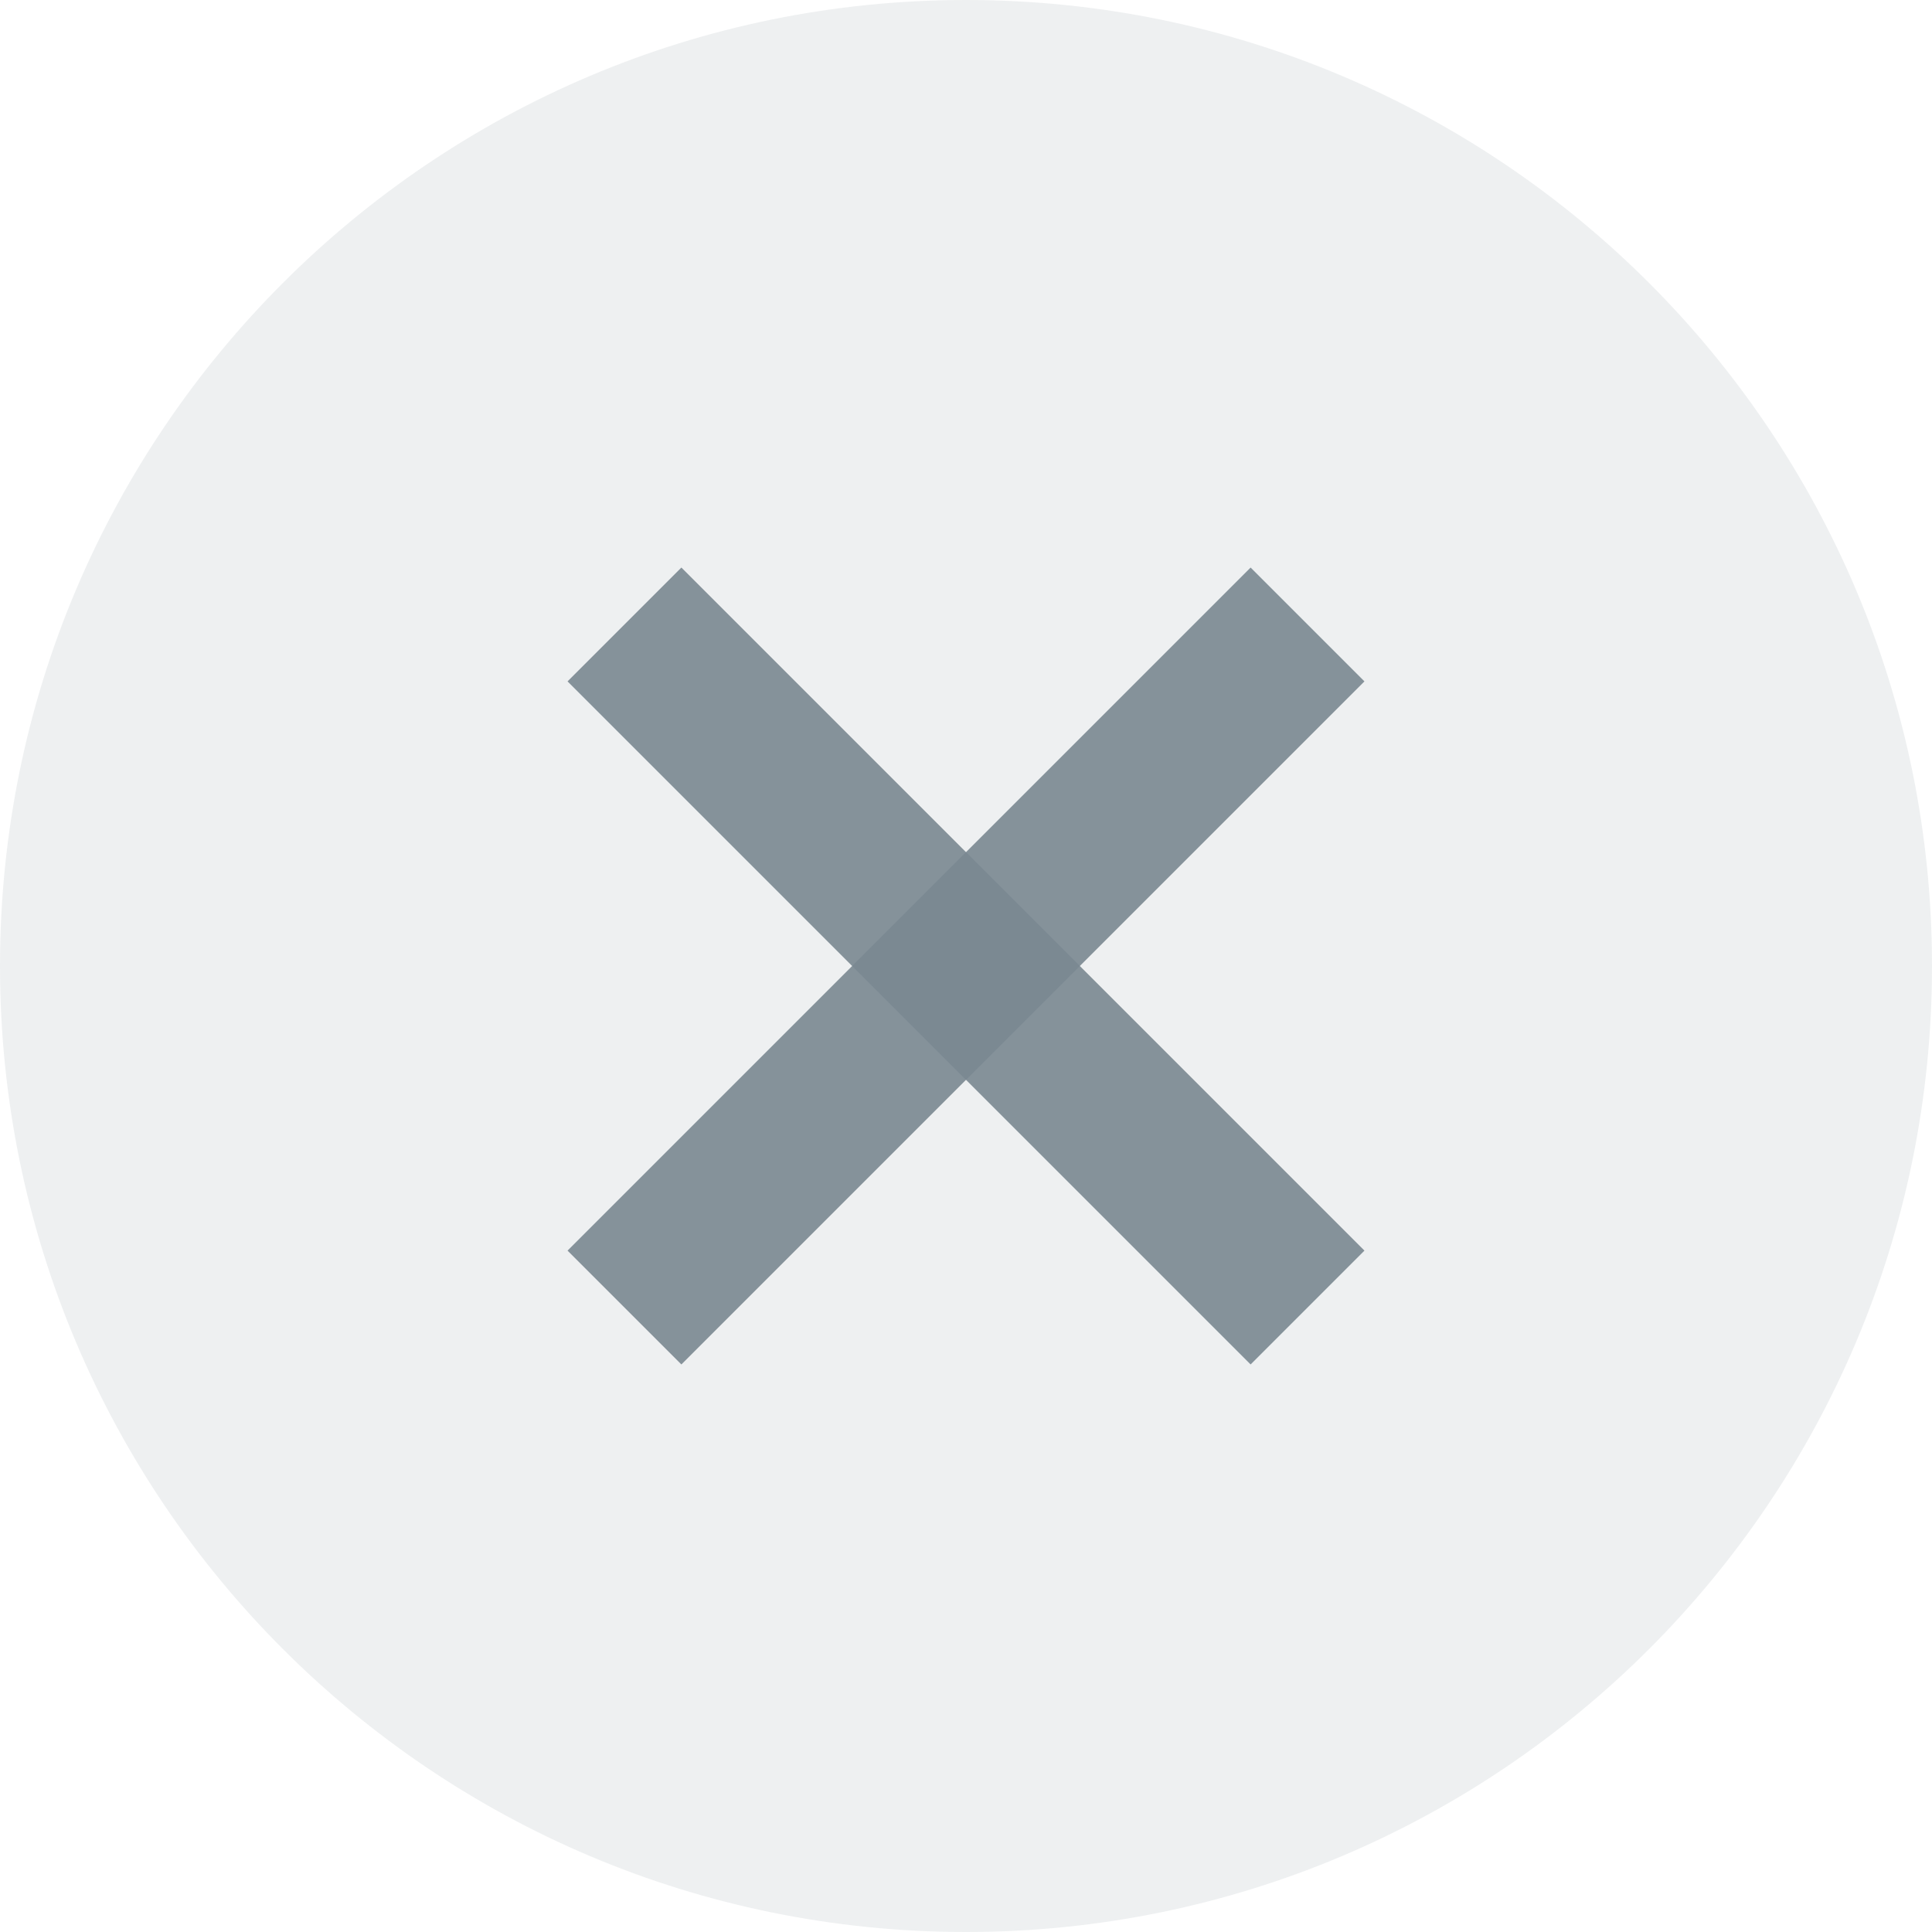
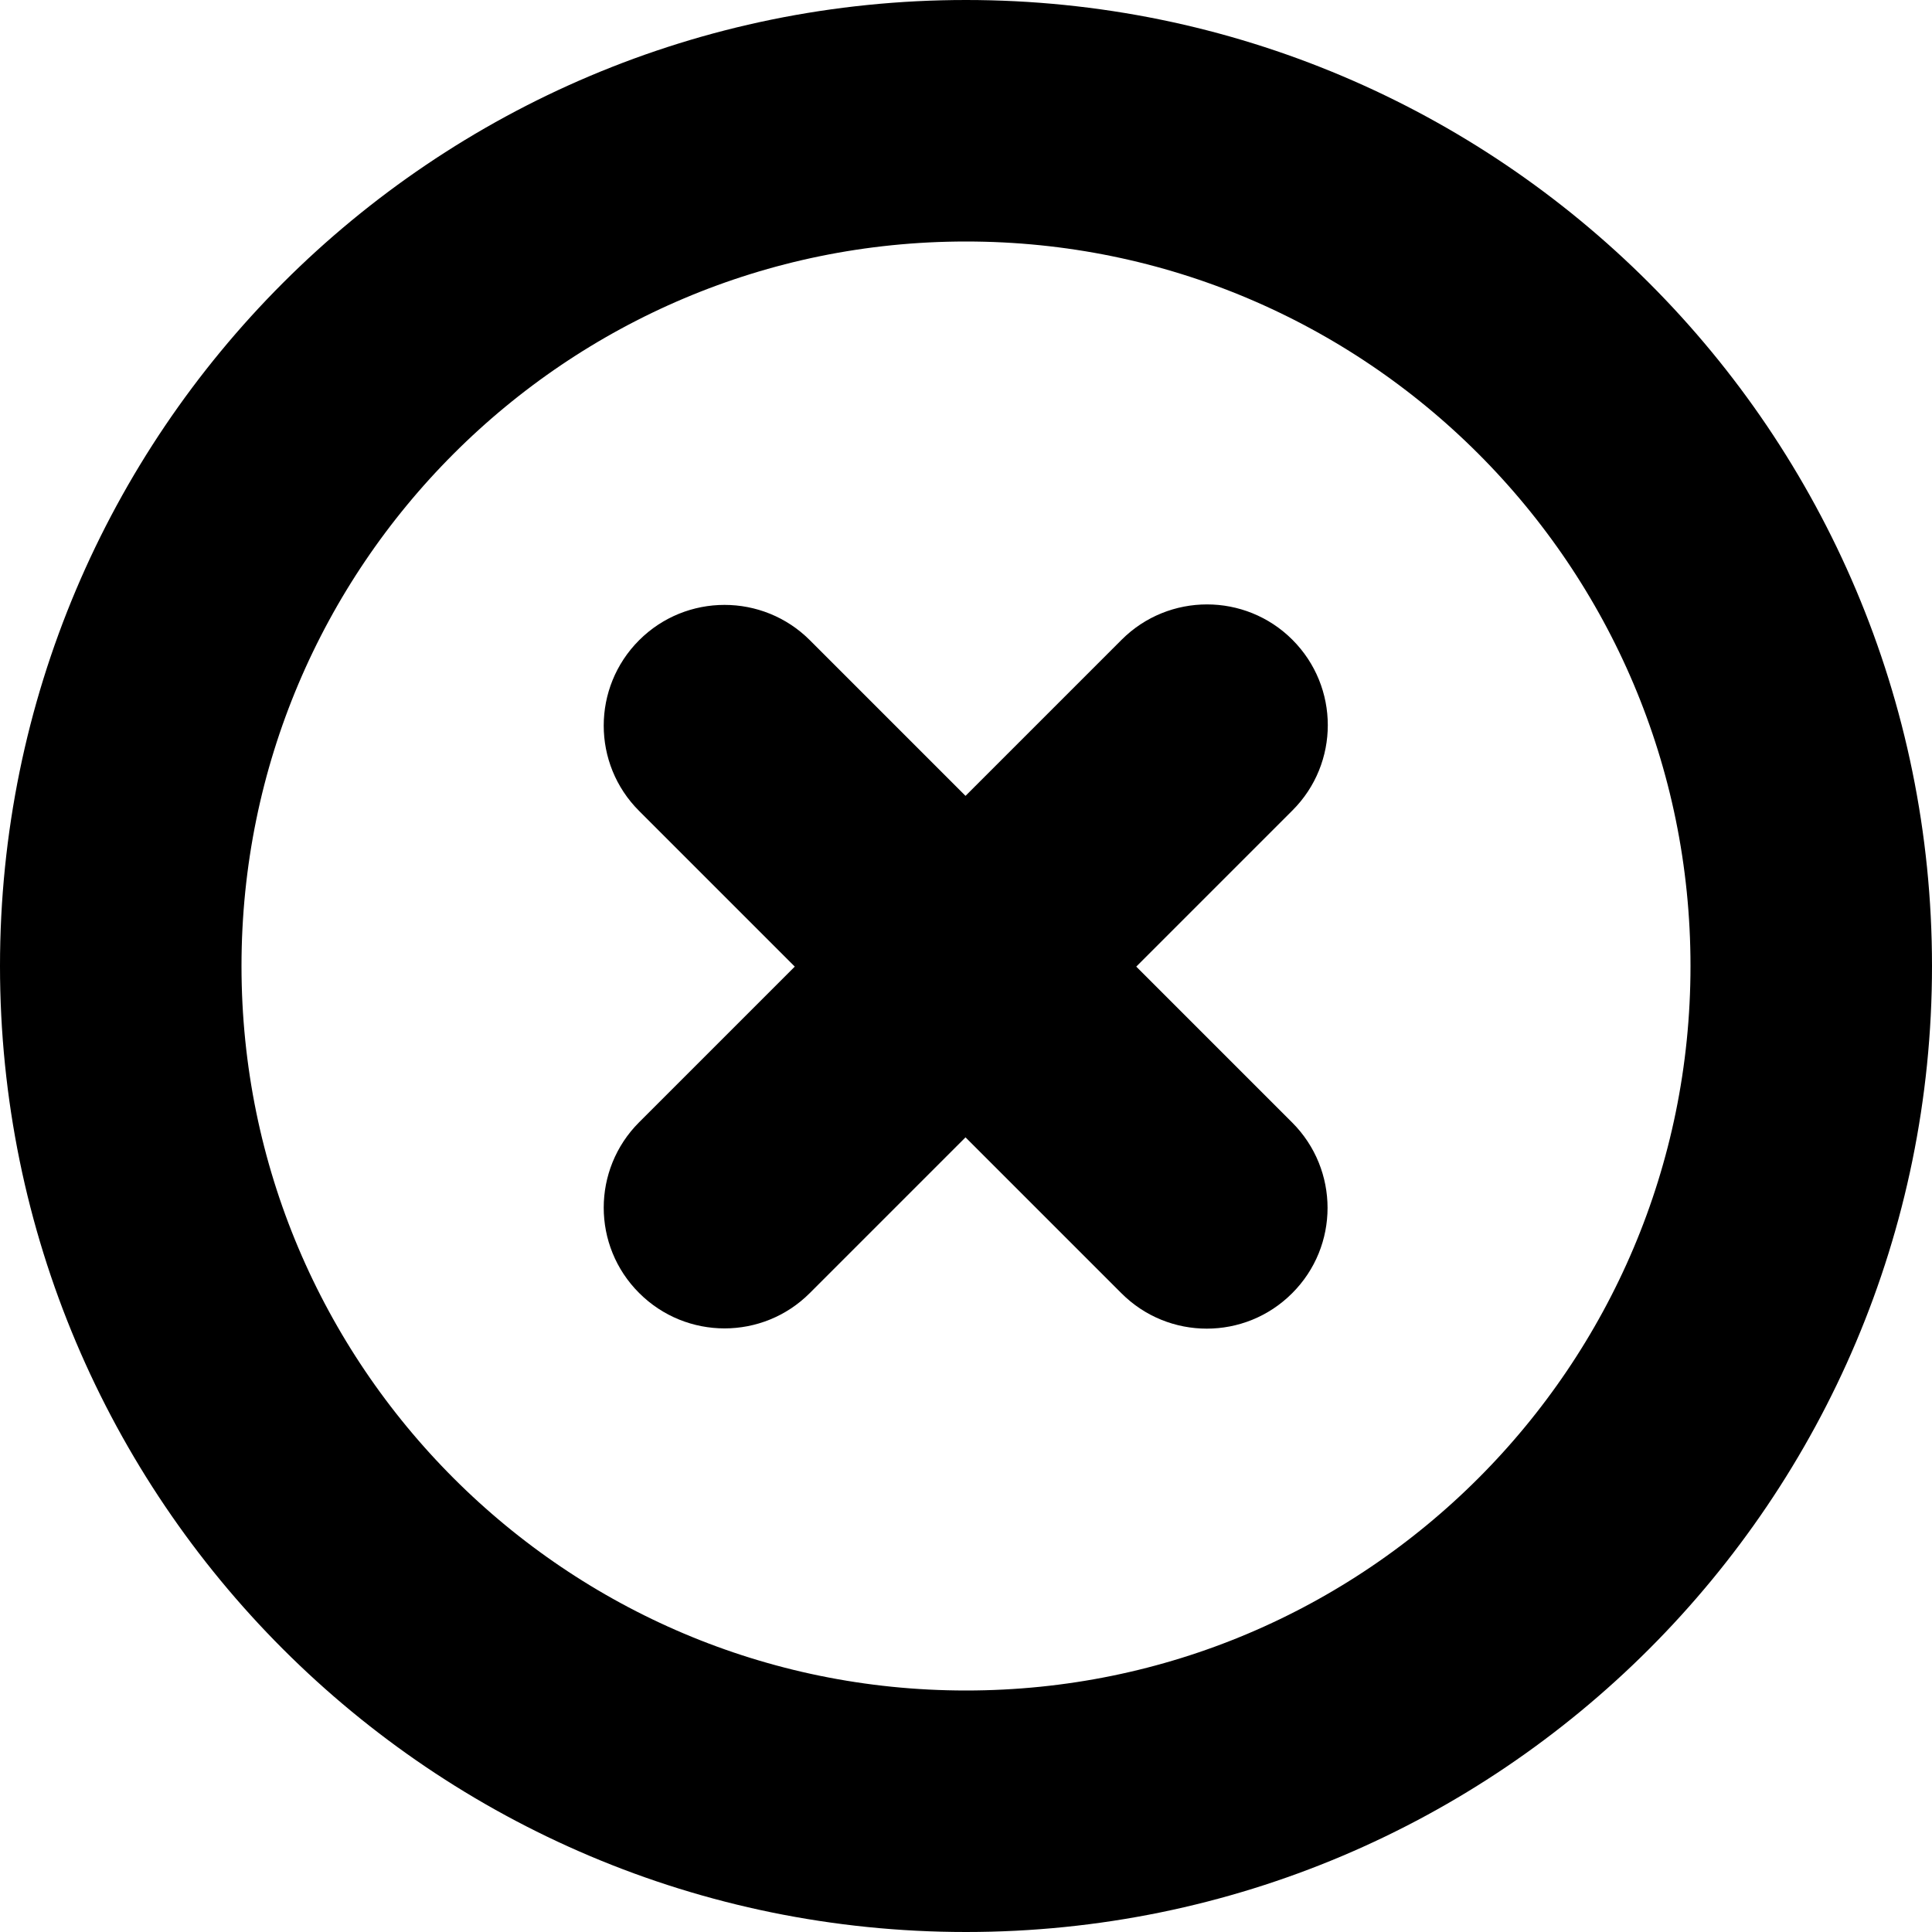
- <svg xmlns="http://www.w3.org/2000/svg" width="18" height="18" viewBox="0 0 24 24" fill="none">
-   <circle cx="12" cy="12" r="12" fill="#3e515fe5" fill-opacity="0.1" />
-   <g opacity="0.66" transform="rotate(45 12 12)">
-     <rect x="11" y="6" width="2" height="12" fill="#3e515fe5" />
-     <rect x="6" y="11" width="12" height="2" fill="#3e515fe5" />
-   </g>
+ <svg xmlns="http://www.w3.org/2000/svg" width="16" height="16" viewBox="0 0 16 16" fill="none">
+   <path fill-rule="evenodd" clip-rule="evenodd" d="M10.703 5.298C10.313 4.908 9.679 4.908 9.289 5.298L7.996 6.591L6.707 5.302C6.317 4.912 5.683 4.912 5.293 5.302C4.902 5.693 4.902 6.326 5.293 6.716L6.582 8.005L5.293 9.294C4.902 9.685 4.902 10.318 5.293 10.708C5.684 11.099 6.317 11.099 6.707 10.708L7.996 9.419L9.287 10.71C9.677 11.101 10.311 11.101 10.701 10.71C11.092 10.32 11.092 9.687 10.701 9.296L9.41 8.005L10.703 6.712C11.094 6.322 11.094 5.689 10.703 5.298Z" fill="black" />
+   <circle cx="8" cy="8" r="7" stroke="black" stroke-width="2" />
</svg>
